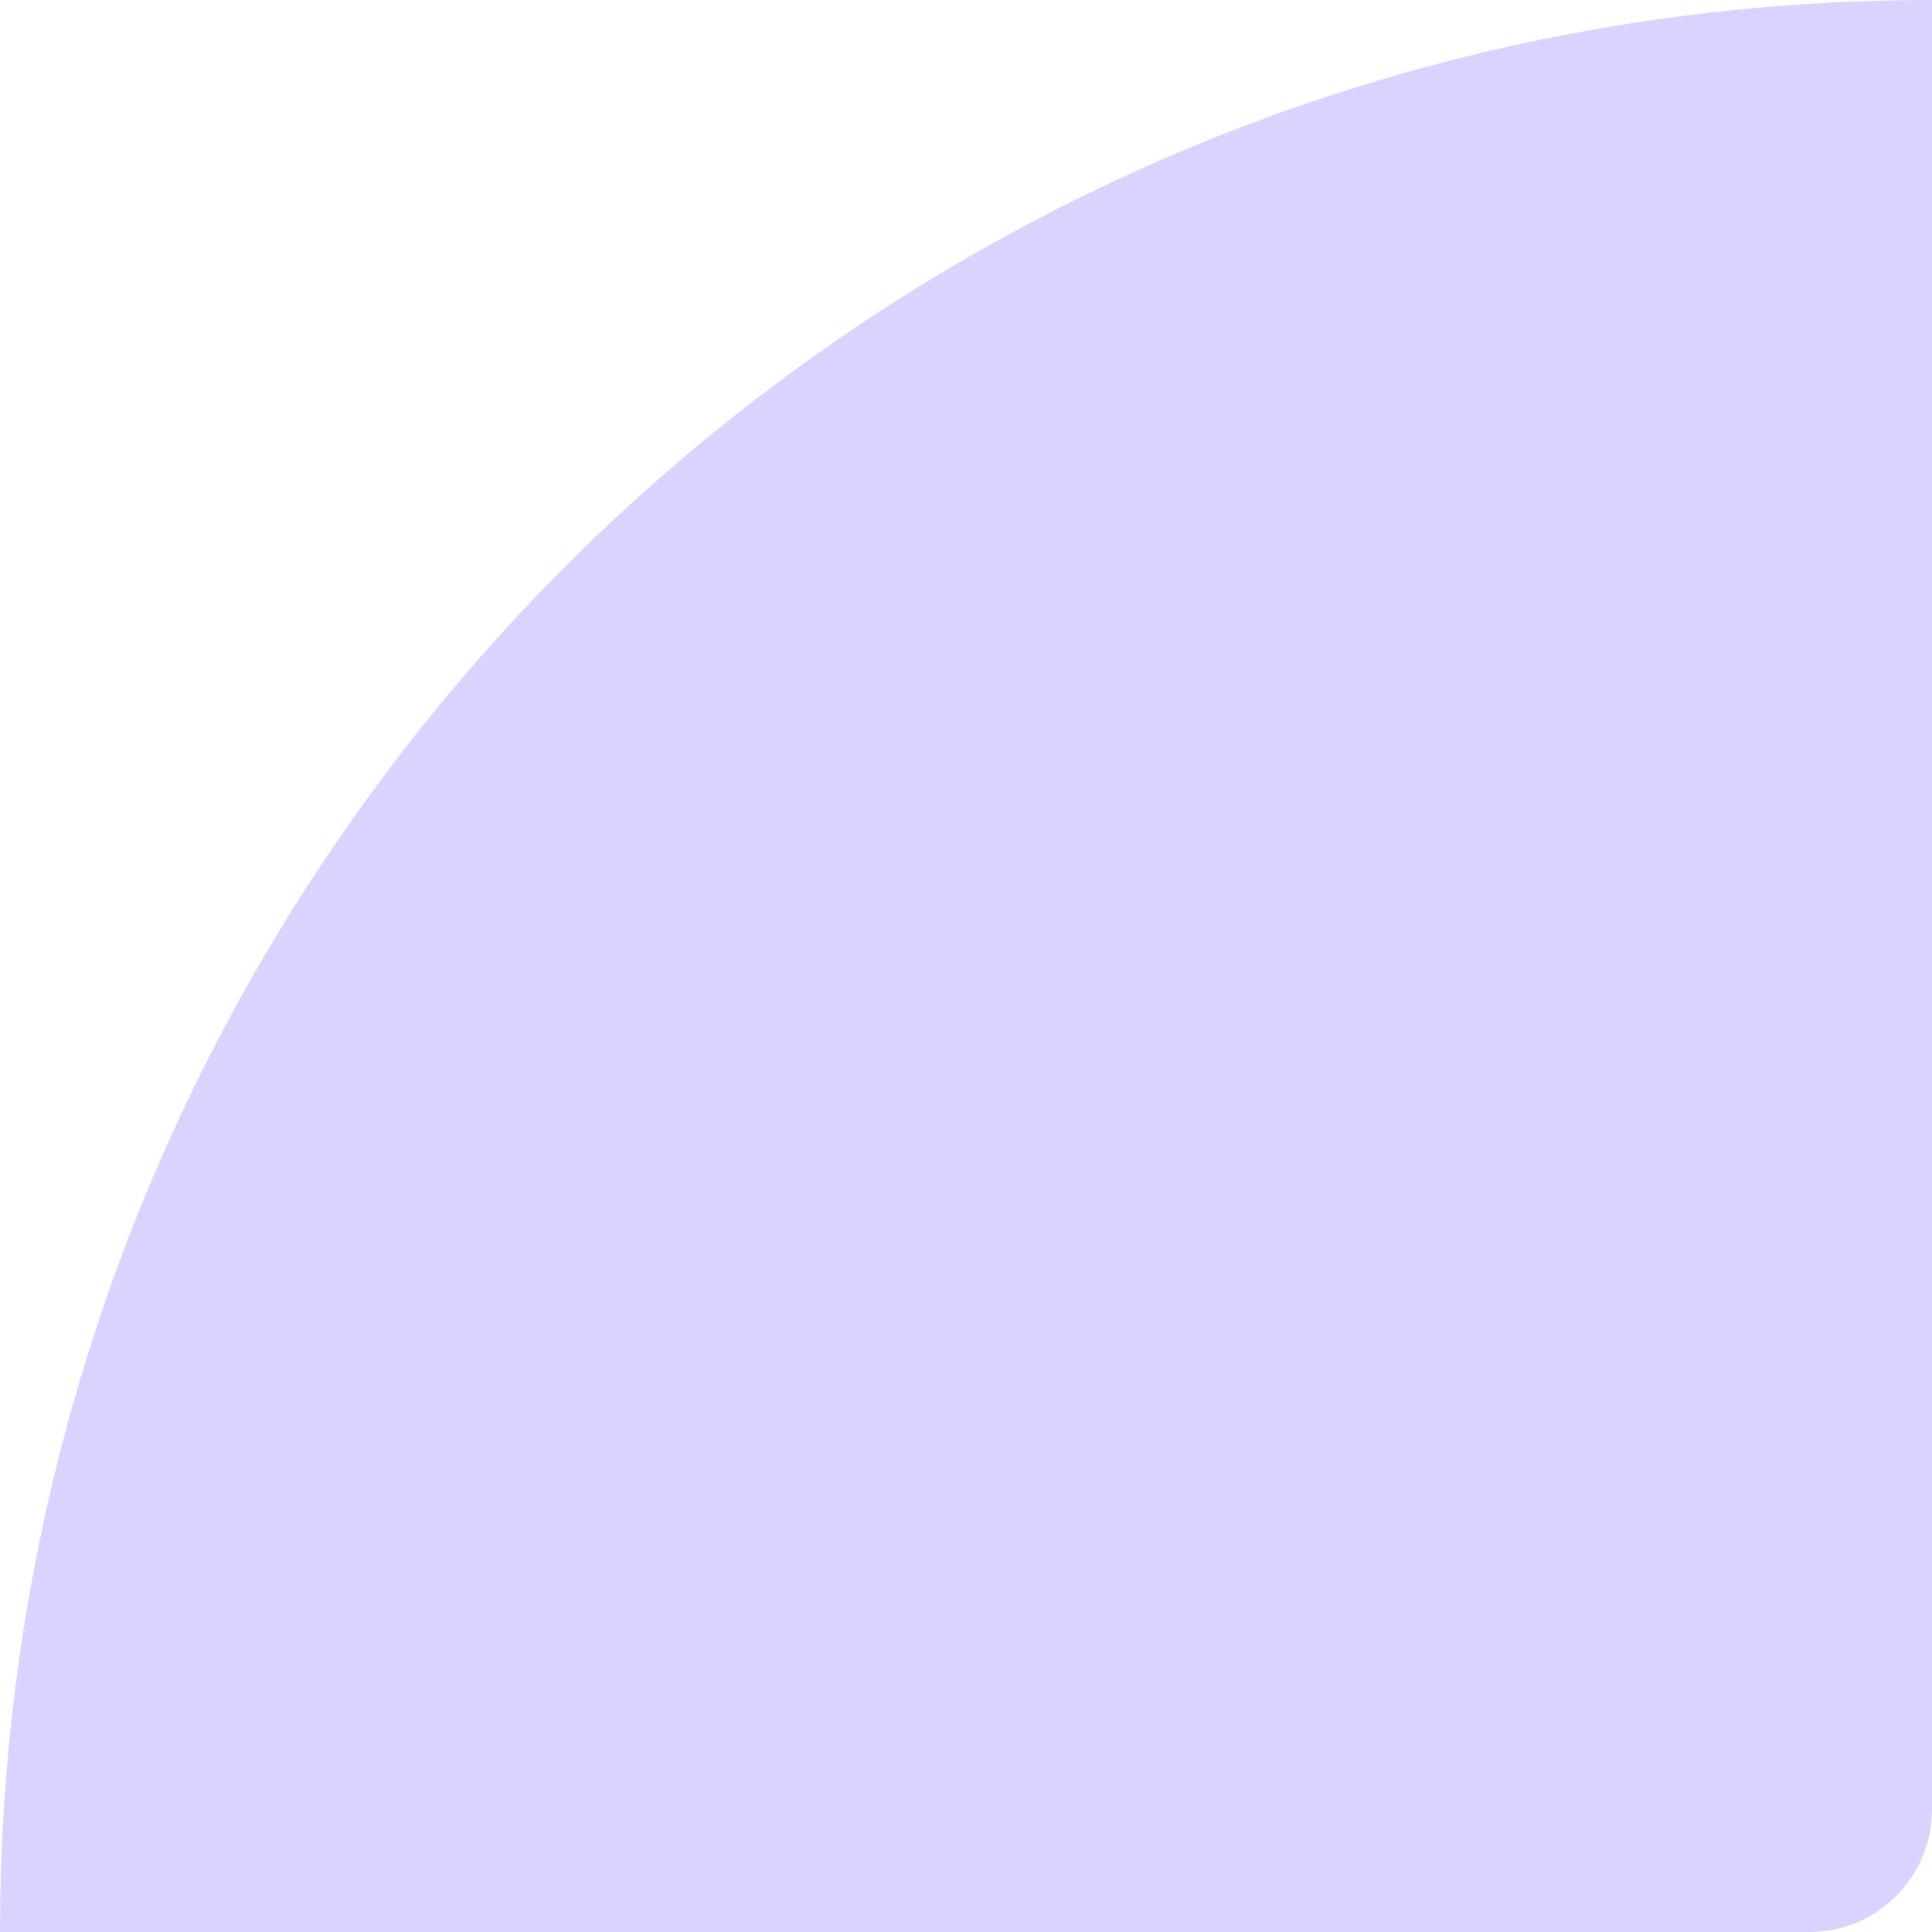
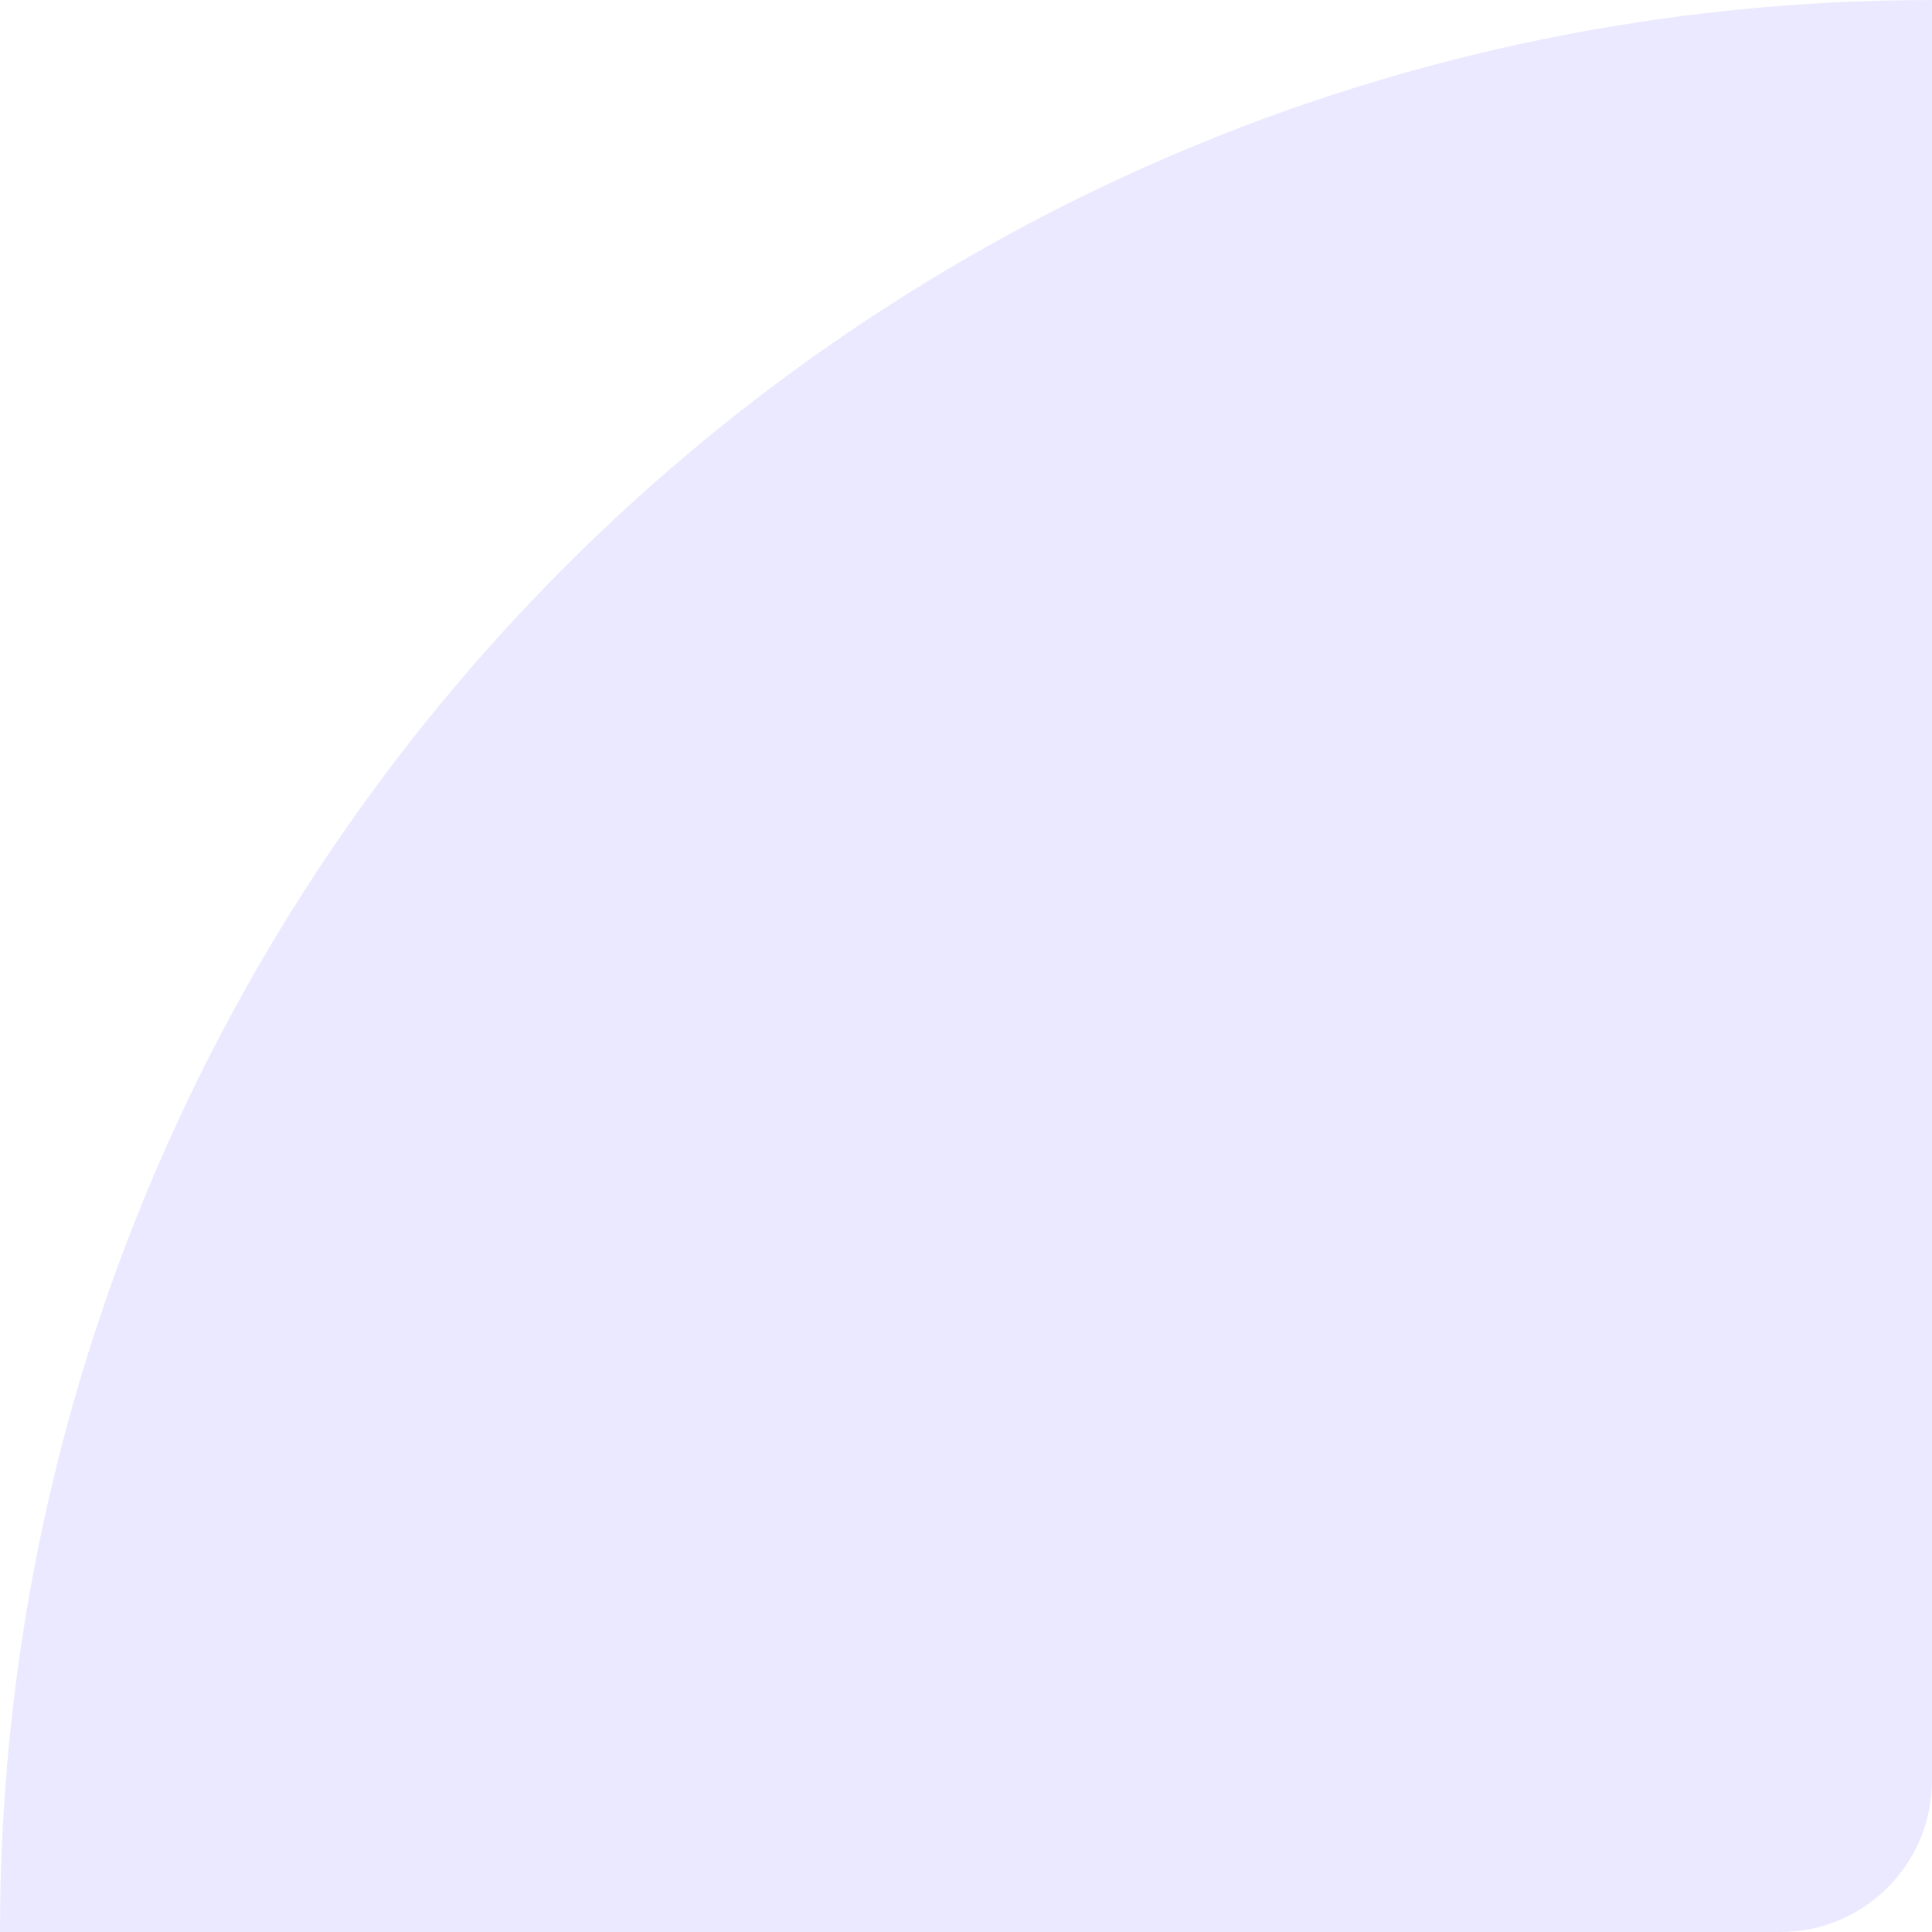
- <svg xmlns="http://www.w3.org/2000/svg" width="126" height="126" viewBox="0 0 126 126" fill="none">
-   <path d="M126 0L126 118C126 122.418 122.418 126 118 126H0C3.04178e-06 56.412 56.412 -3.04178e-06 126 0Z" fill="#D8D3FF" />
+ <svg xmlns="http://www.w3.org/2000/svg" width="102" height="102" viewBox="0 0 102 102" fill="none">
+   <path opacity="0.5" d="M102 0L102 94C102 98.418 98.418 102 94 102H0C2.4624e-06 45.667 45.667 -2.4624e-06 102 0Z" fill="#D8D3FF" />
</svg>
